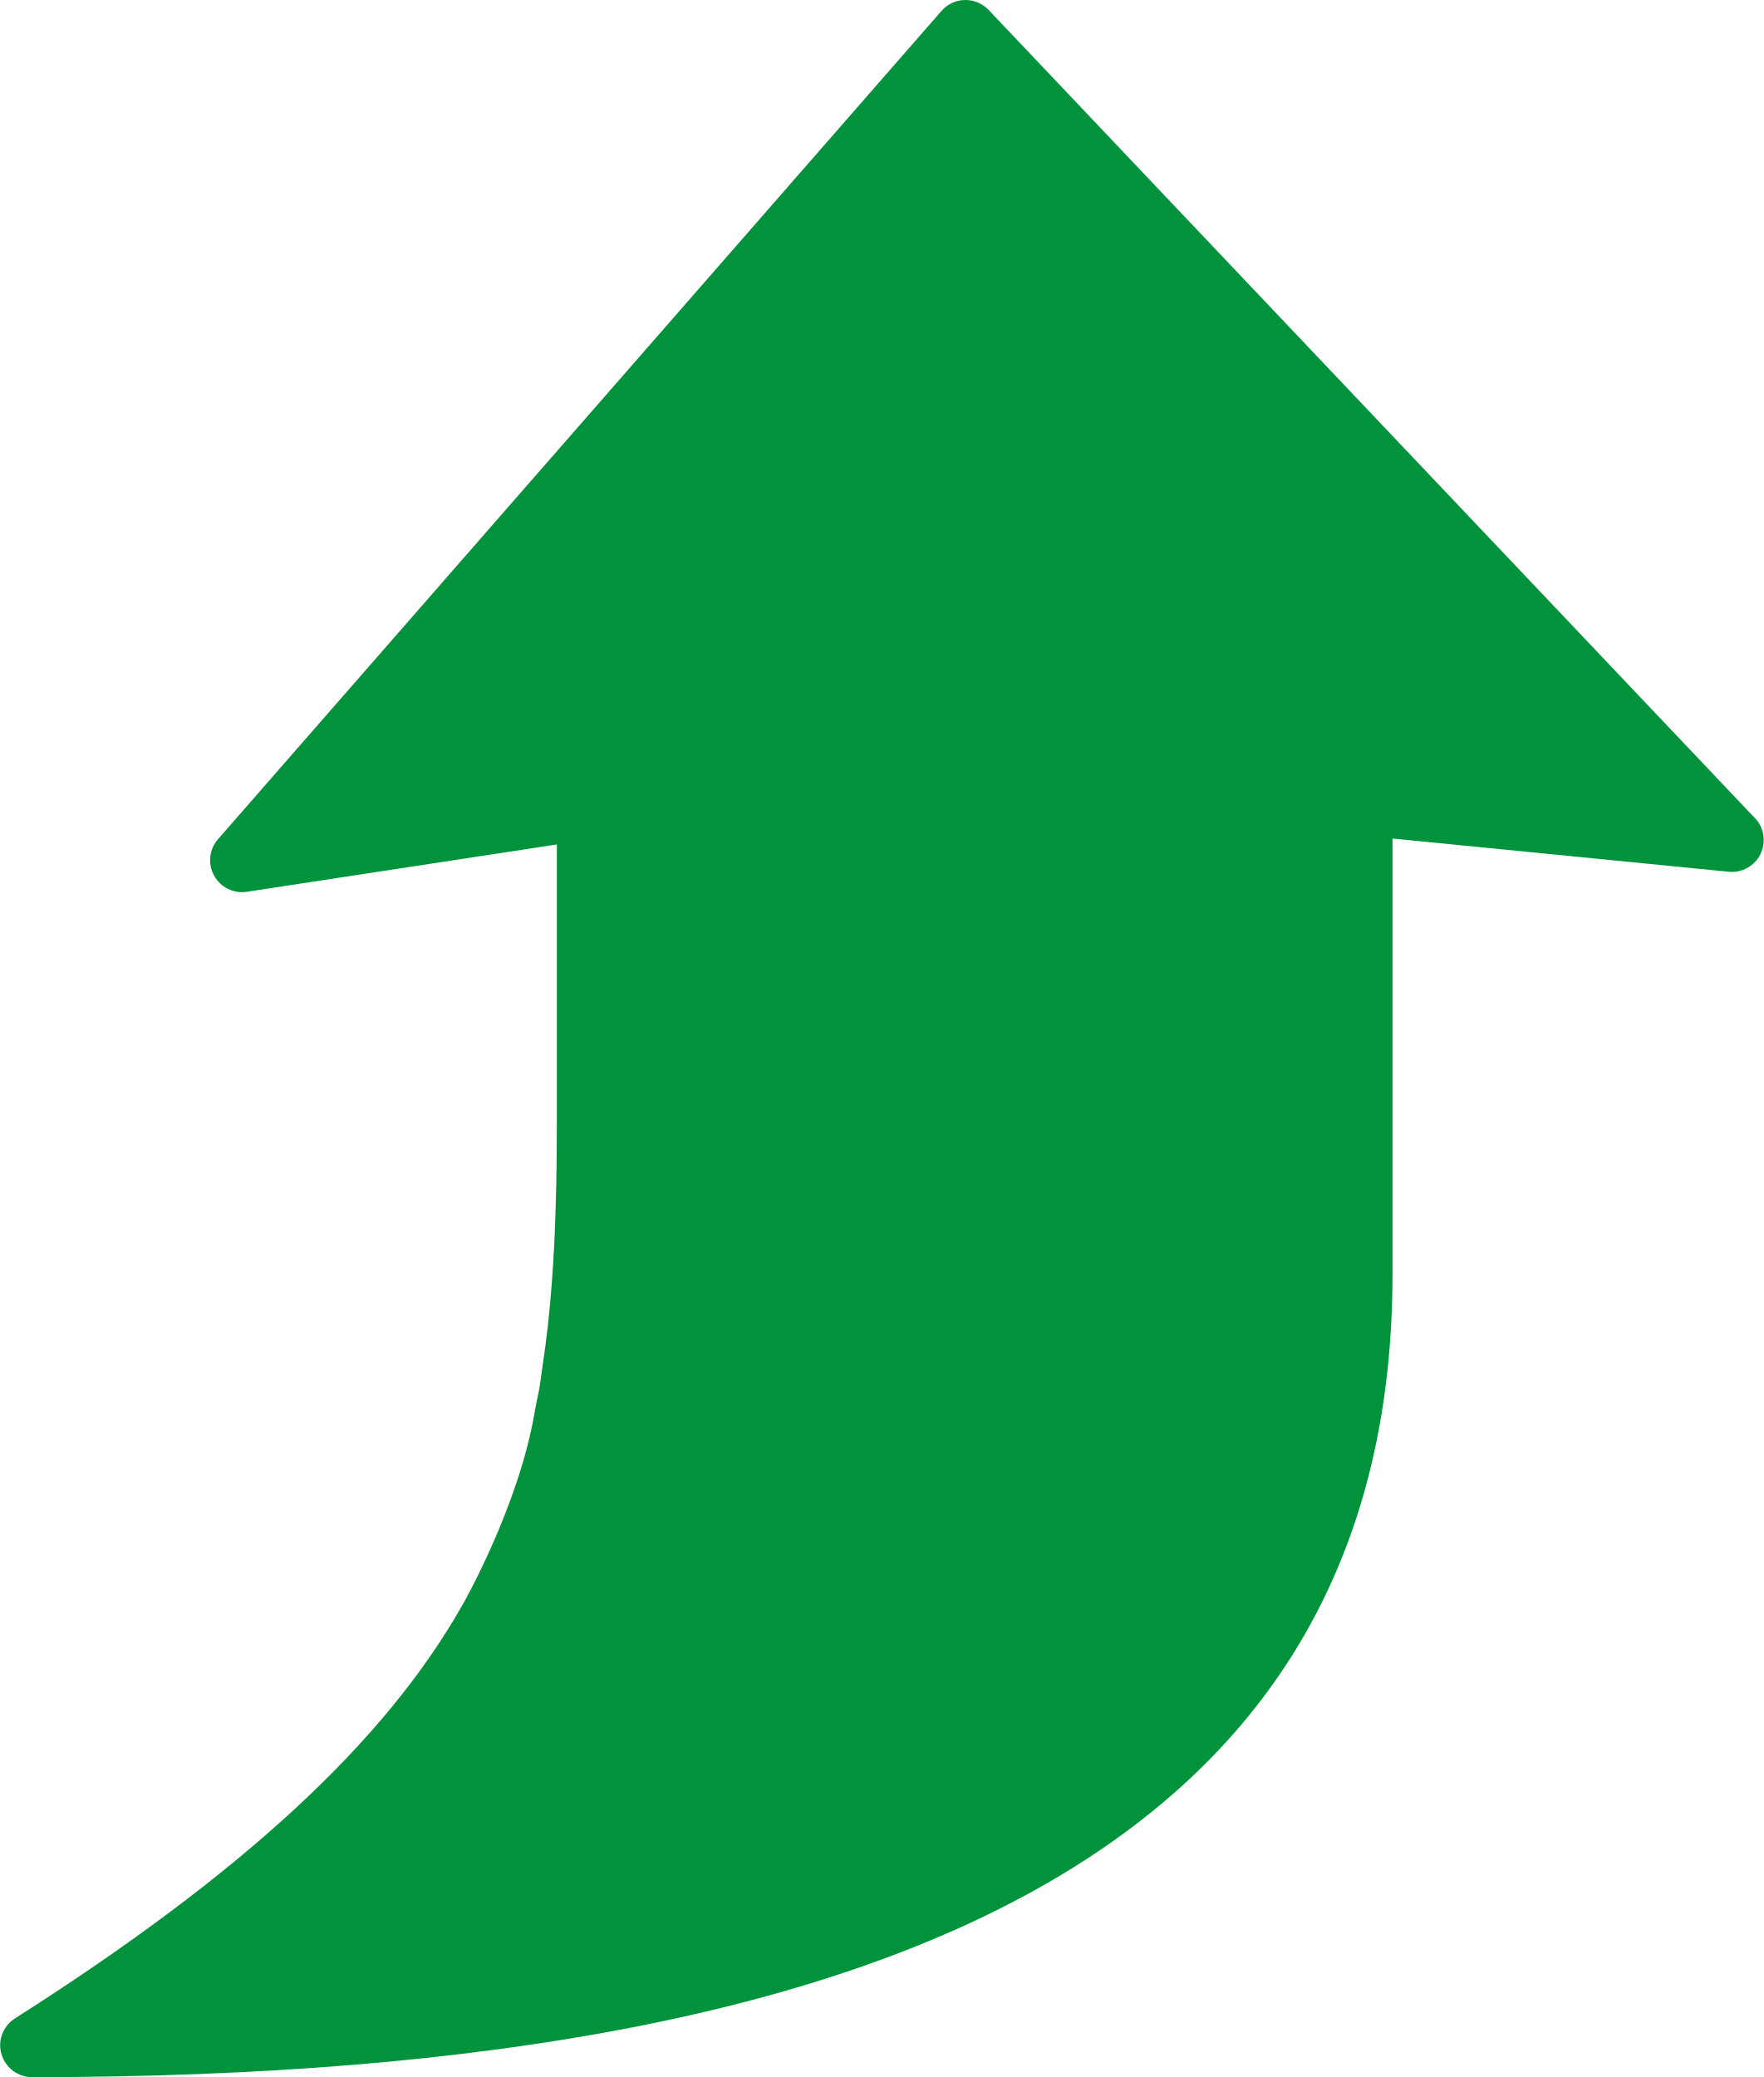
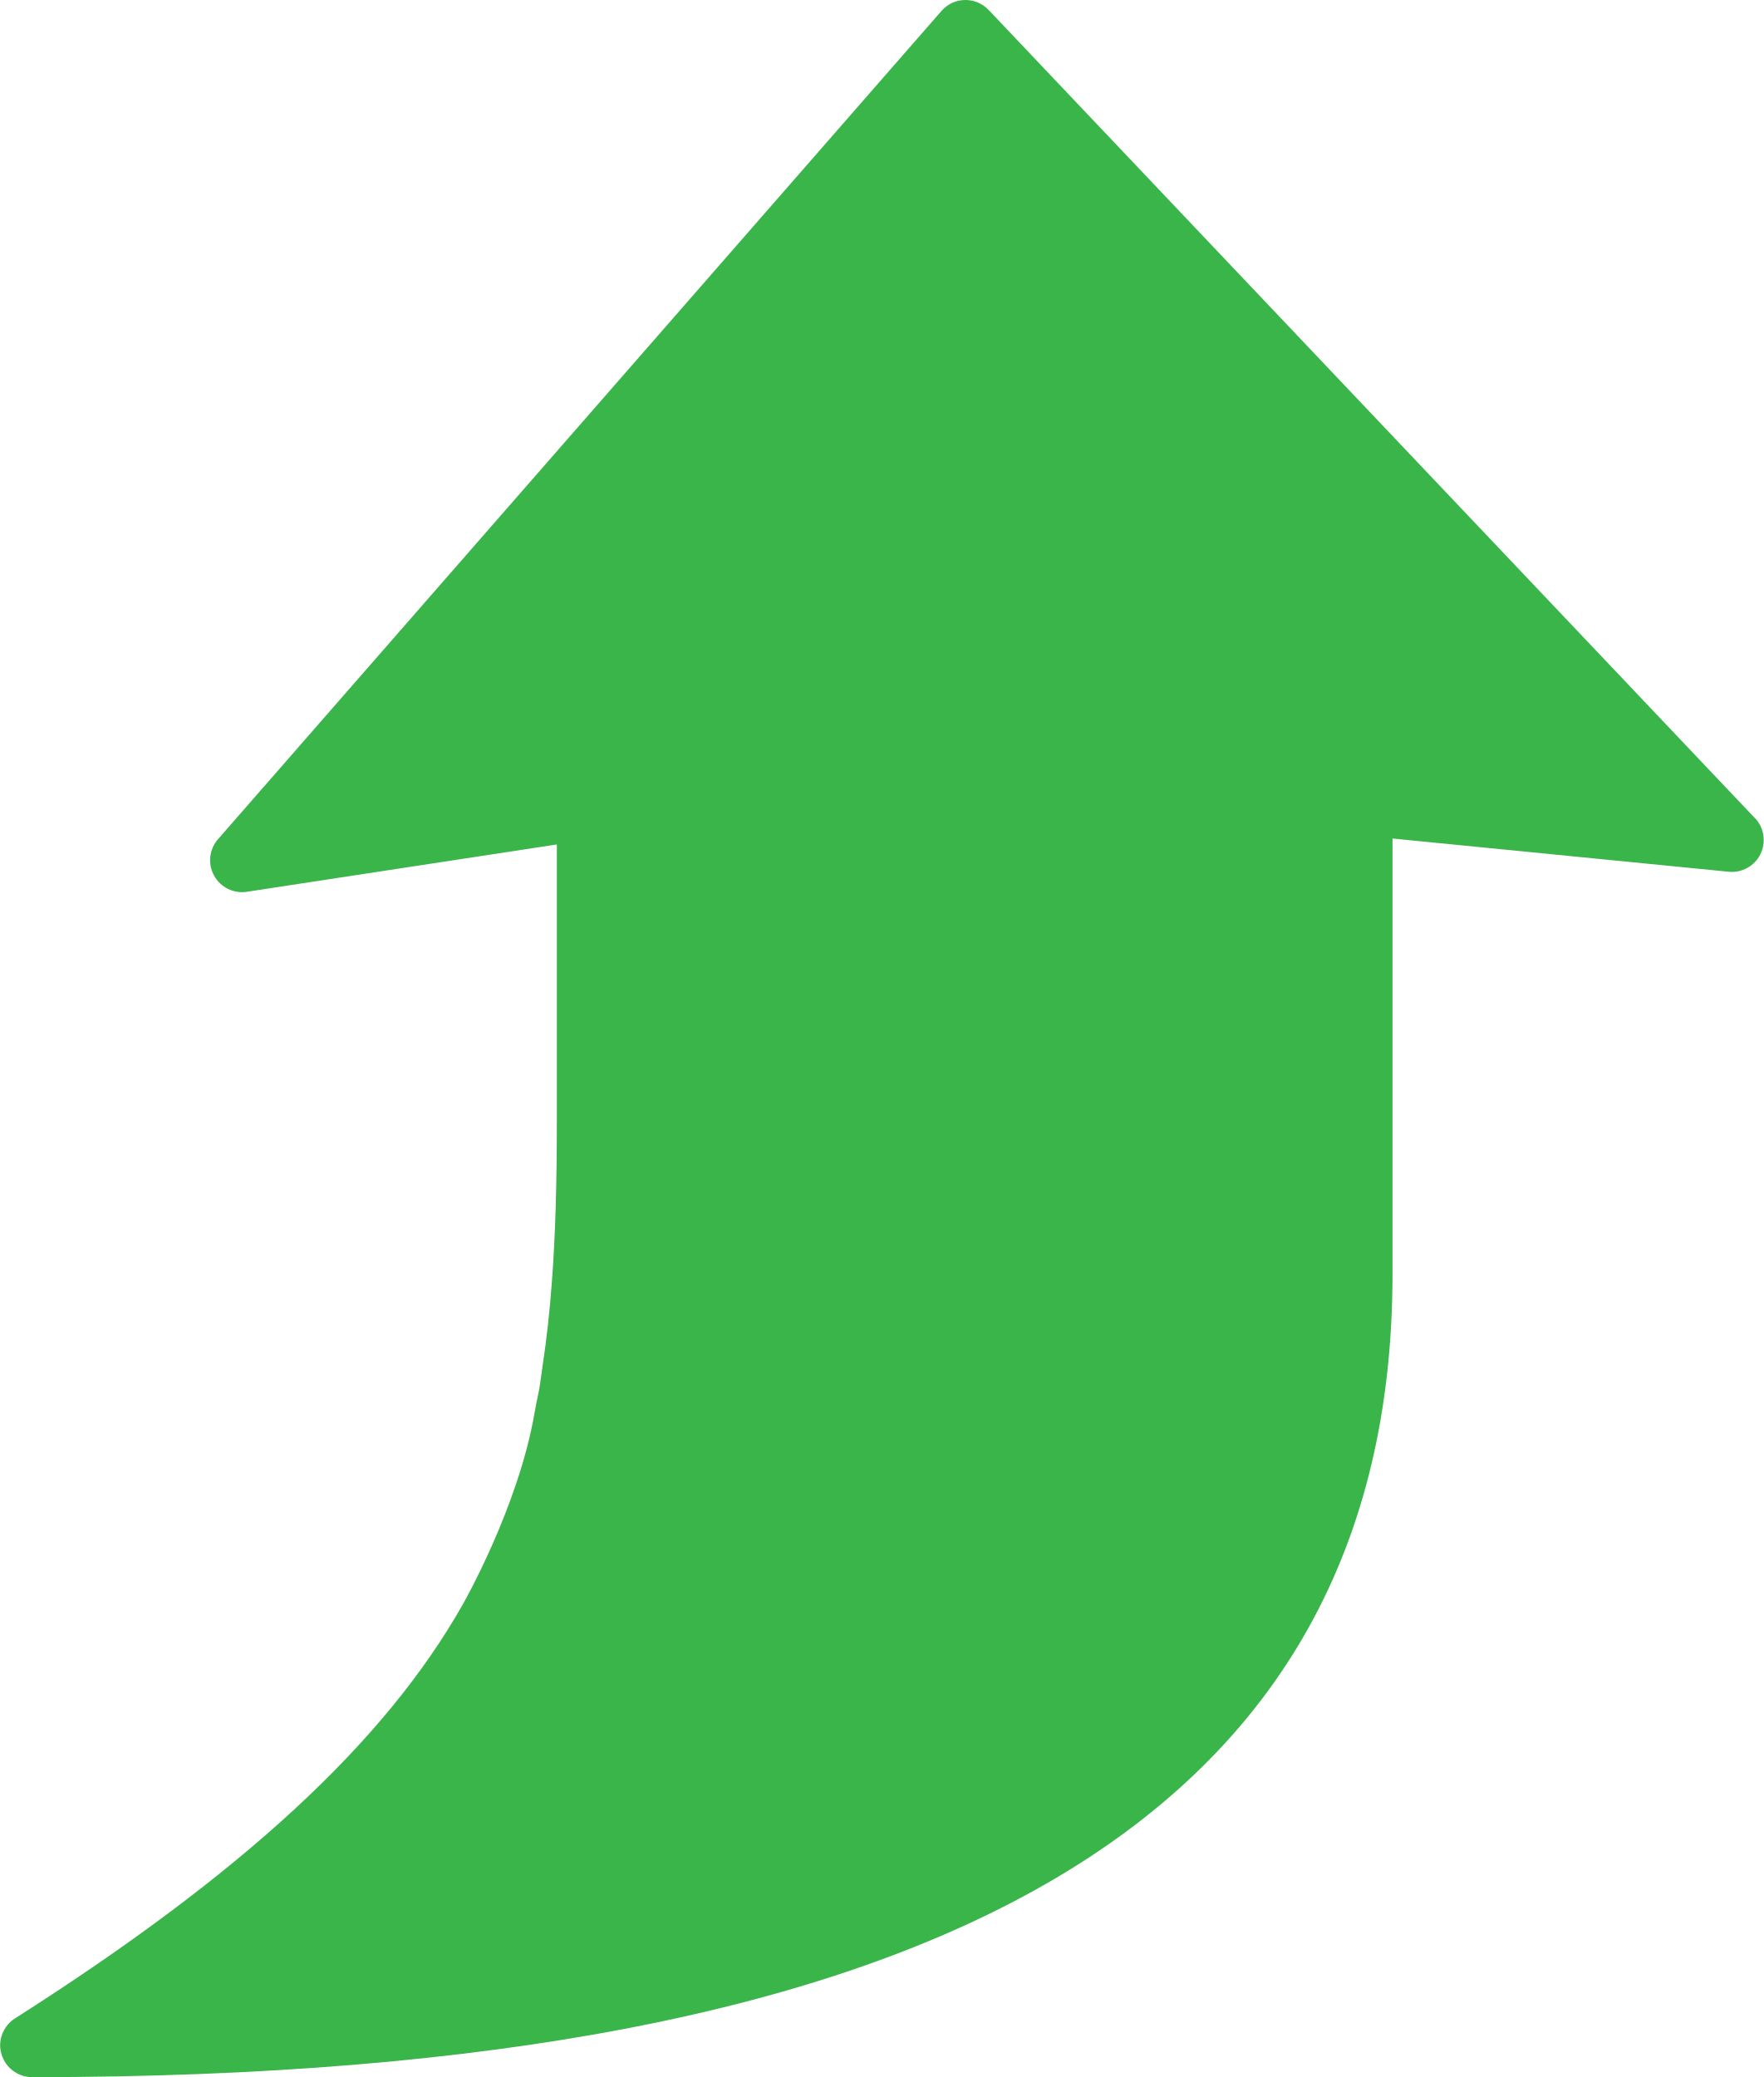
<svg xmlns="http://www.w3.org/2000/svg" id="Layer_1" data-name="Layer 1" viewBox="0 0 118.85 140">
  <defs>
    <style>
      .cls-1 {
-         fill: #00933b;
+         fill: #39b54a;
      }
    </style>
  </defs>
  <path class="cls-1" d="M118.26,55.13L66.63.67c-.42-.44-1-.68-1.6-.67-.61.01-1.18.28-1.58.74L14.69,56.57c-.59.68-.7,1.66-.26,2.45.43.79,1.32,1.23,2.21,1.09l20.89-3.19v.77c0,2.94,0,8.25,0,17.71,0,4.48-.1,7.86-.33,10.95-.15,2.05-.36,3.92-.63,5.71-.08.53-.13.9-.17,1.21-.09.65-.19.91-.37,1.94-1.09,6.4-4.86,12.97-4.86,12.97-5.25,9.27-14.84,18.12-30.16,27.87-.63.4-1,1.09-1,1.81,0,.2.03.4.09.6.27.92,1.11,1.55,2.07,1.55,61.69,0,91.68-17.71,91.68-54.13v-29.36s22.66,2.24,22.66,2.24c.89.09,1.75-.39,2.14-1.19.39-.81.25-1.77-.37-2.43Z" />
</svg>
